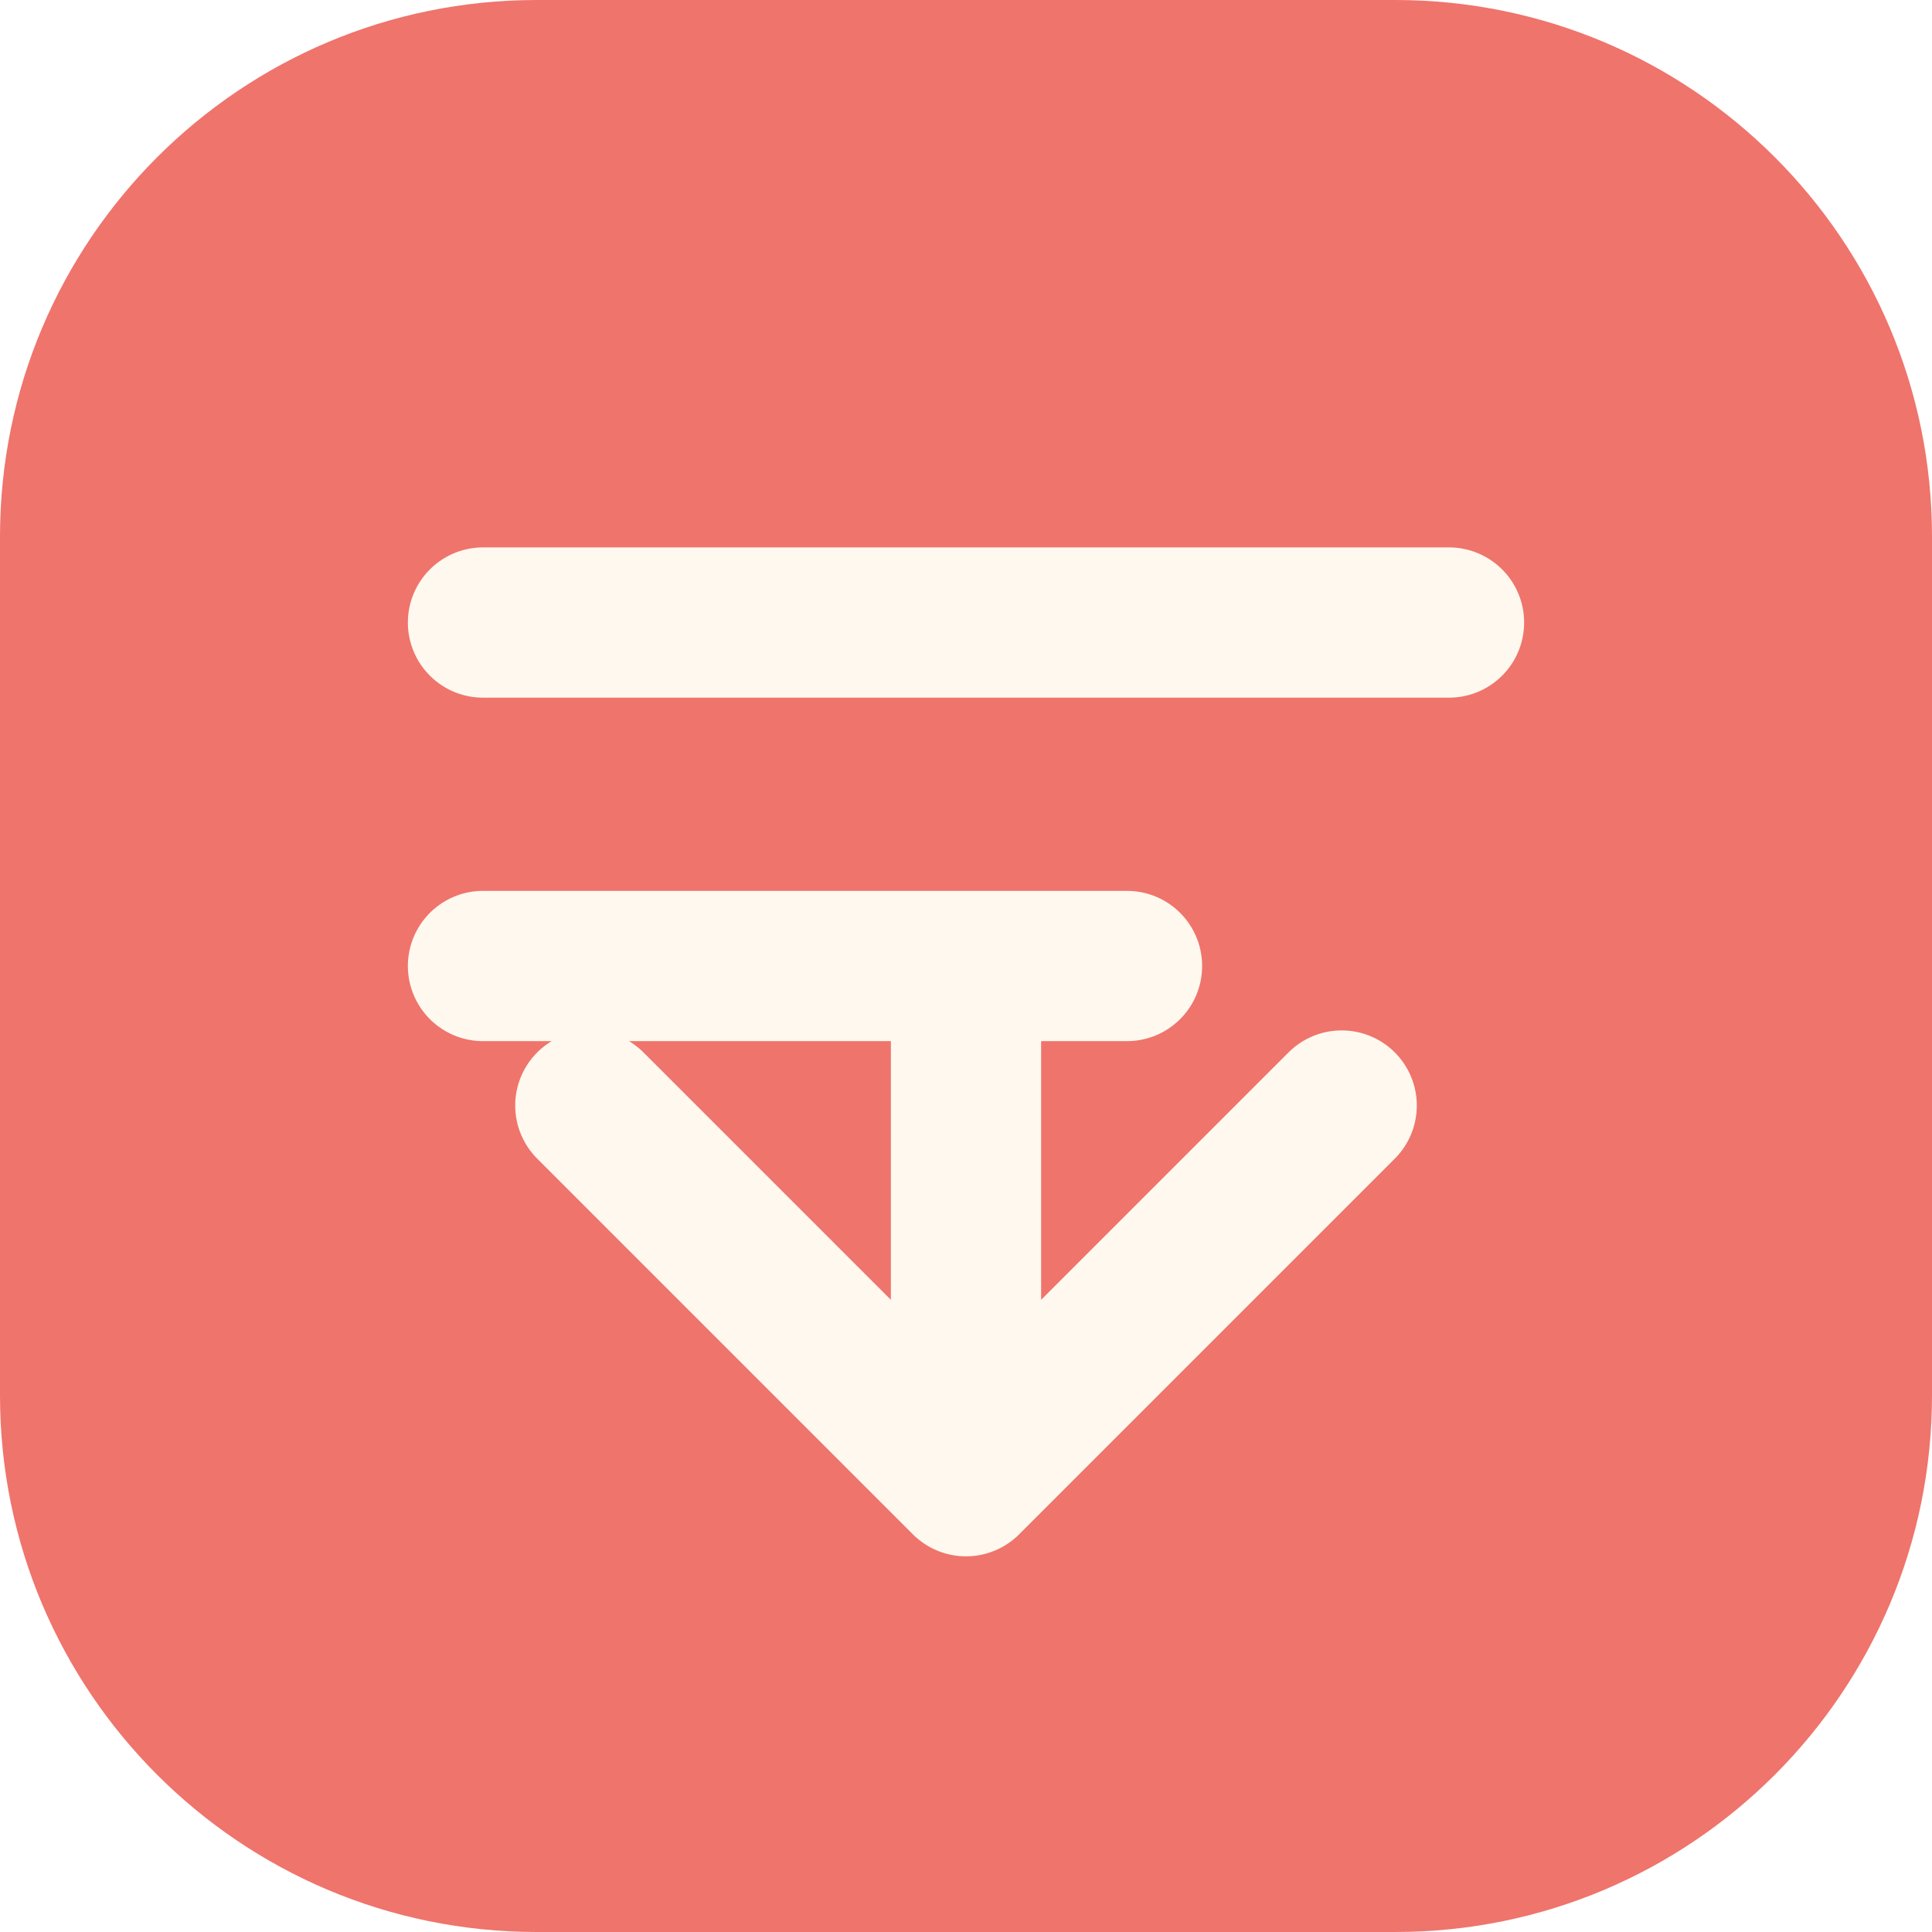
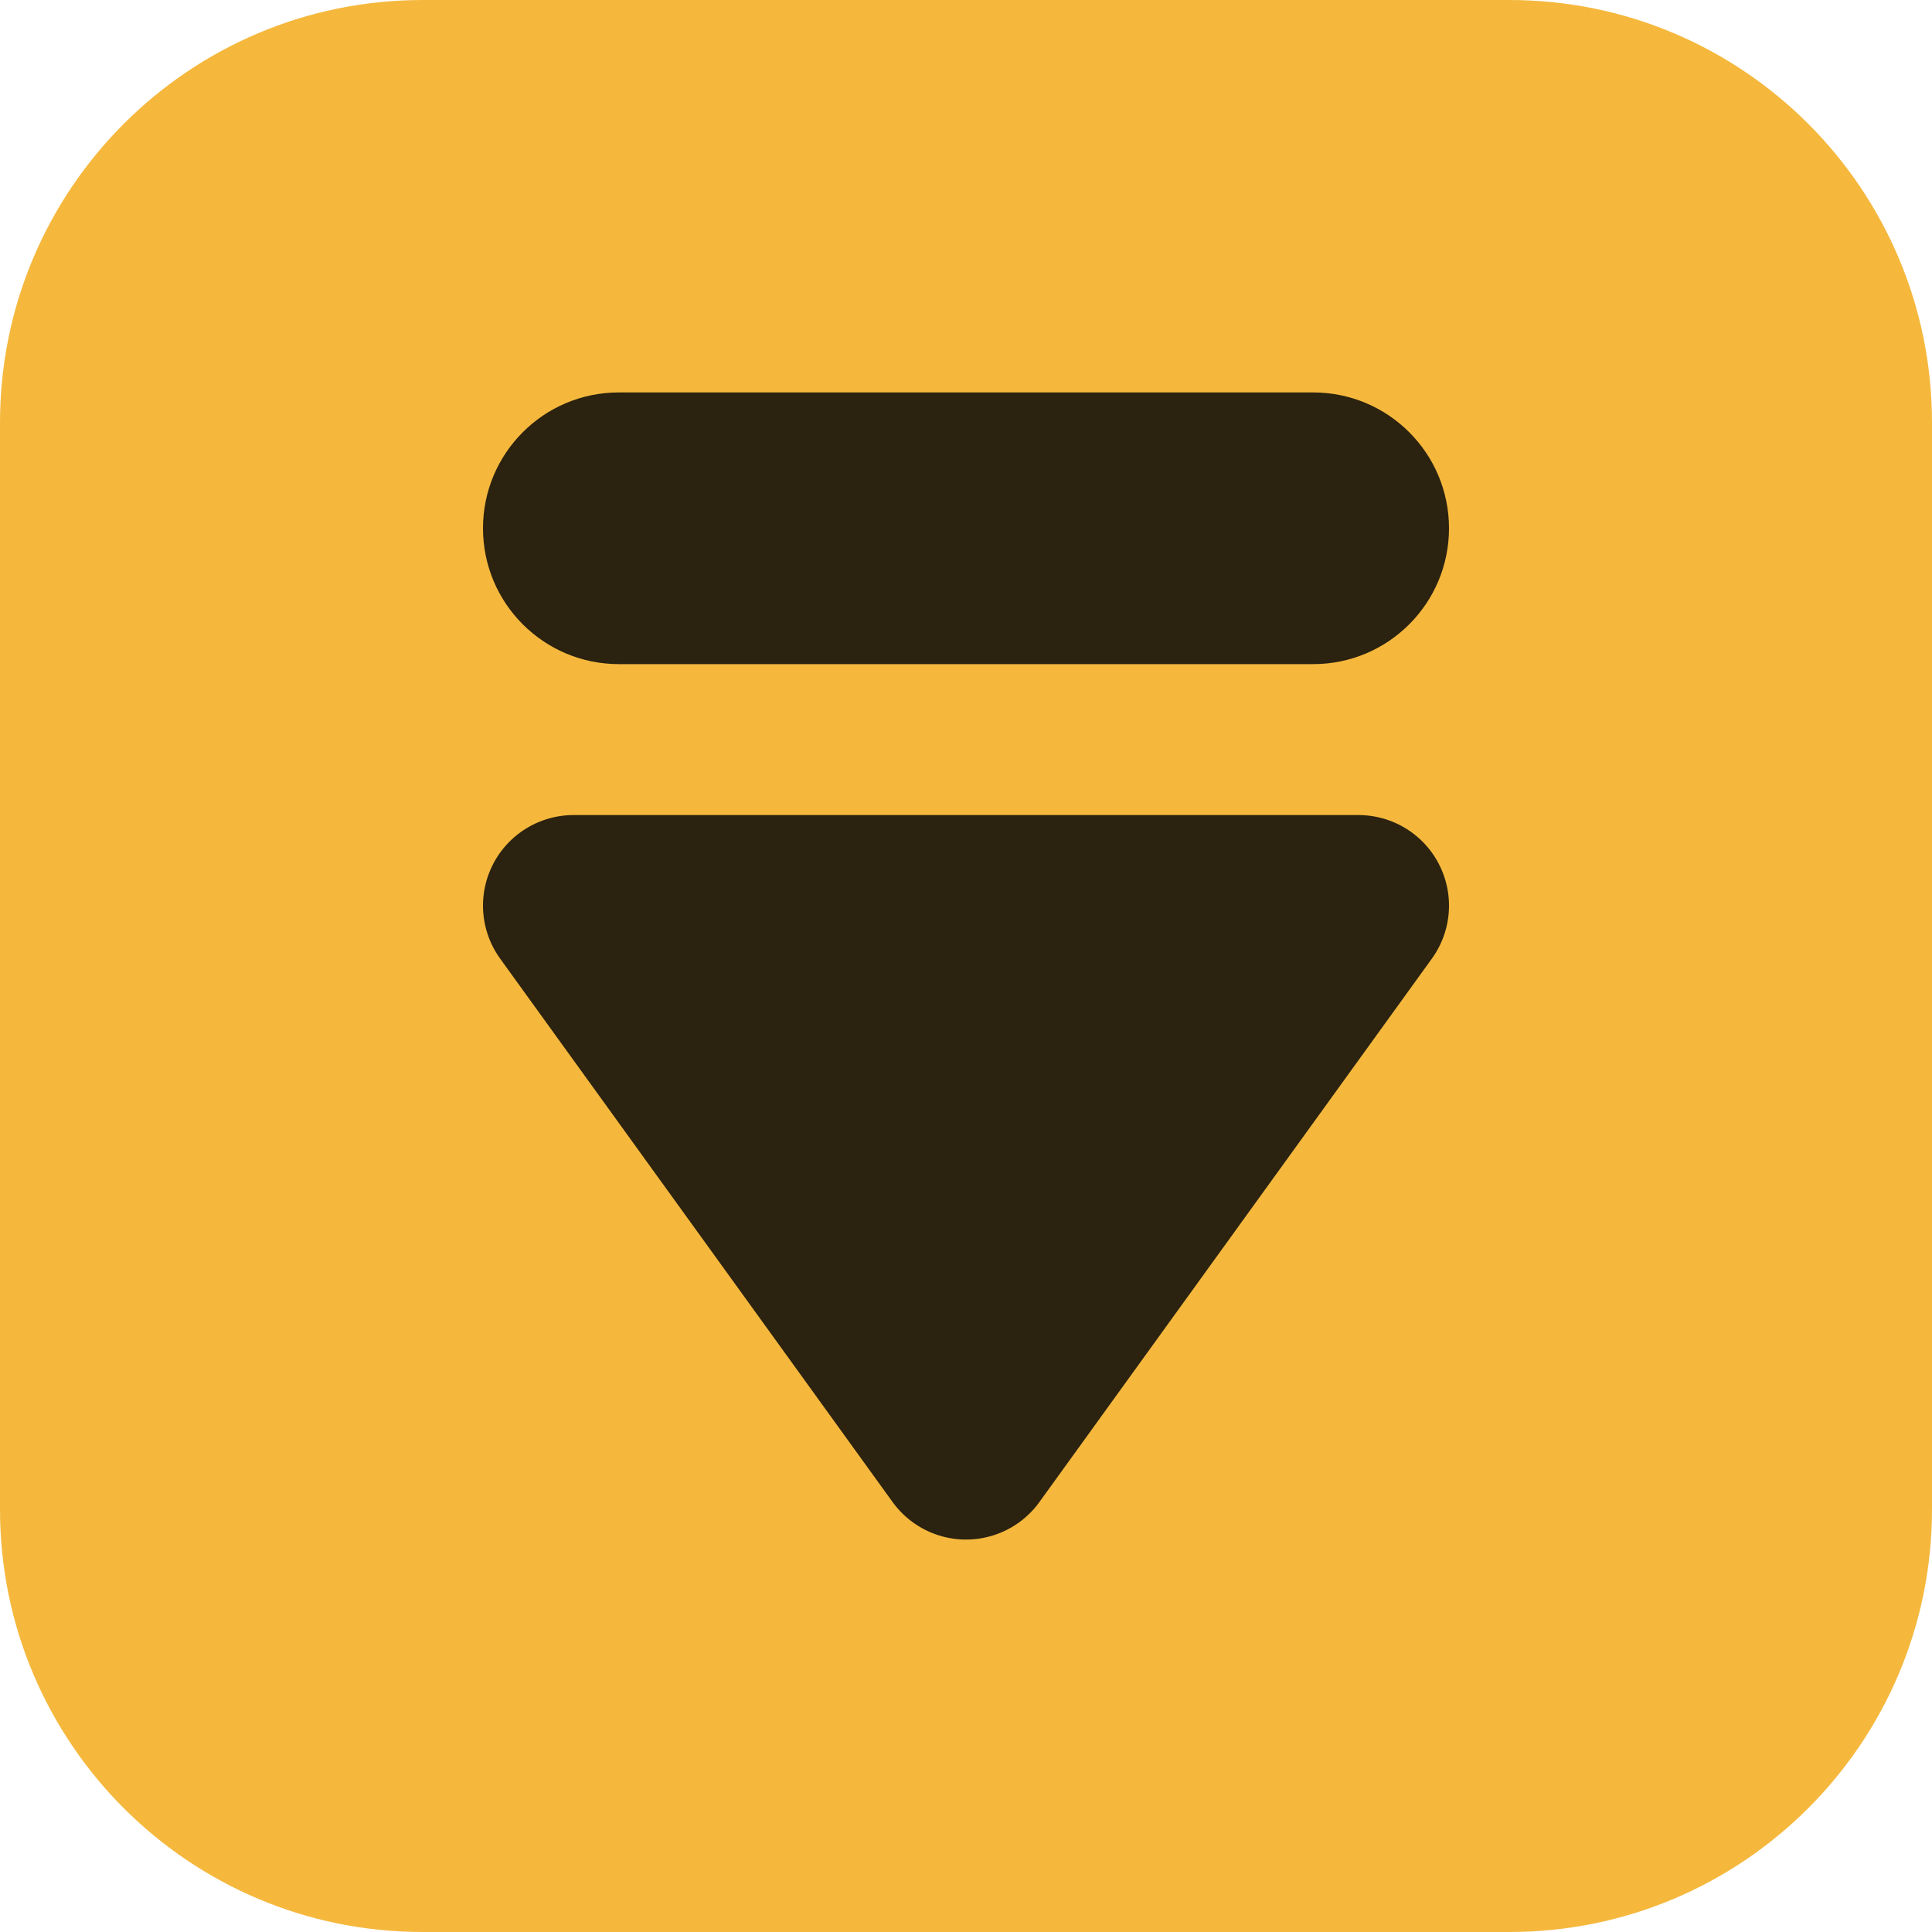
- <svg xmlns="http://www.w3.org/2000/svg" viewBox="0 0 180 180">
-   <rect width="180" height="180" rx="50" fill="#ef746c" />
-   <path d="M45 58h90M45 90h60M90 90v48m0 0 35-35m-35 35L55 103" fill="none" stroke="#fff8ee" stroke-width="14" stroke-linecap="round" stroke-linejoin="round" />
+ <svg xmlns="http://www.w3.org/2000/svg" width="32" height="32" viewBox="0 0 32 32">
+   <rect width="32" height="32" rx="7" fill="#F5B83D" />
+   <rect x="8" y="6.5" width="16" height="4.5" rx="2.25" fill="#2B2210" />
+   <polygon points="9.5,15 22.5,15 16,24" fill="#2B2210" stroke="#2B2210" stroke-width="3" stroke-linejoin="round" />
</svg>
